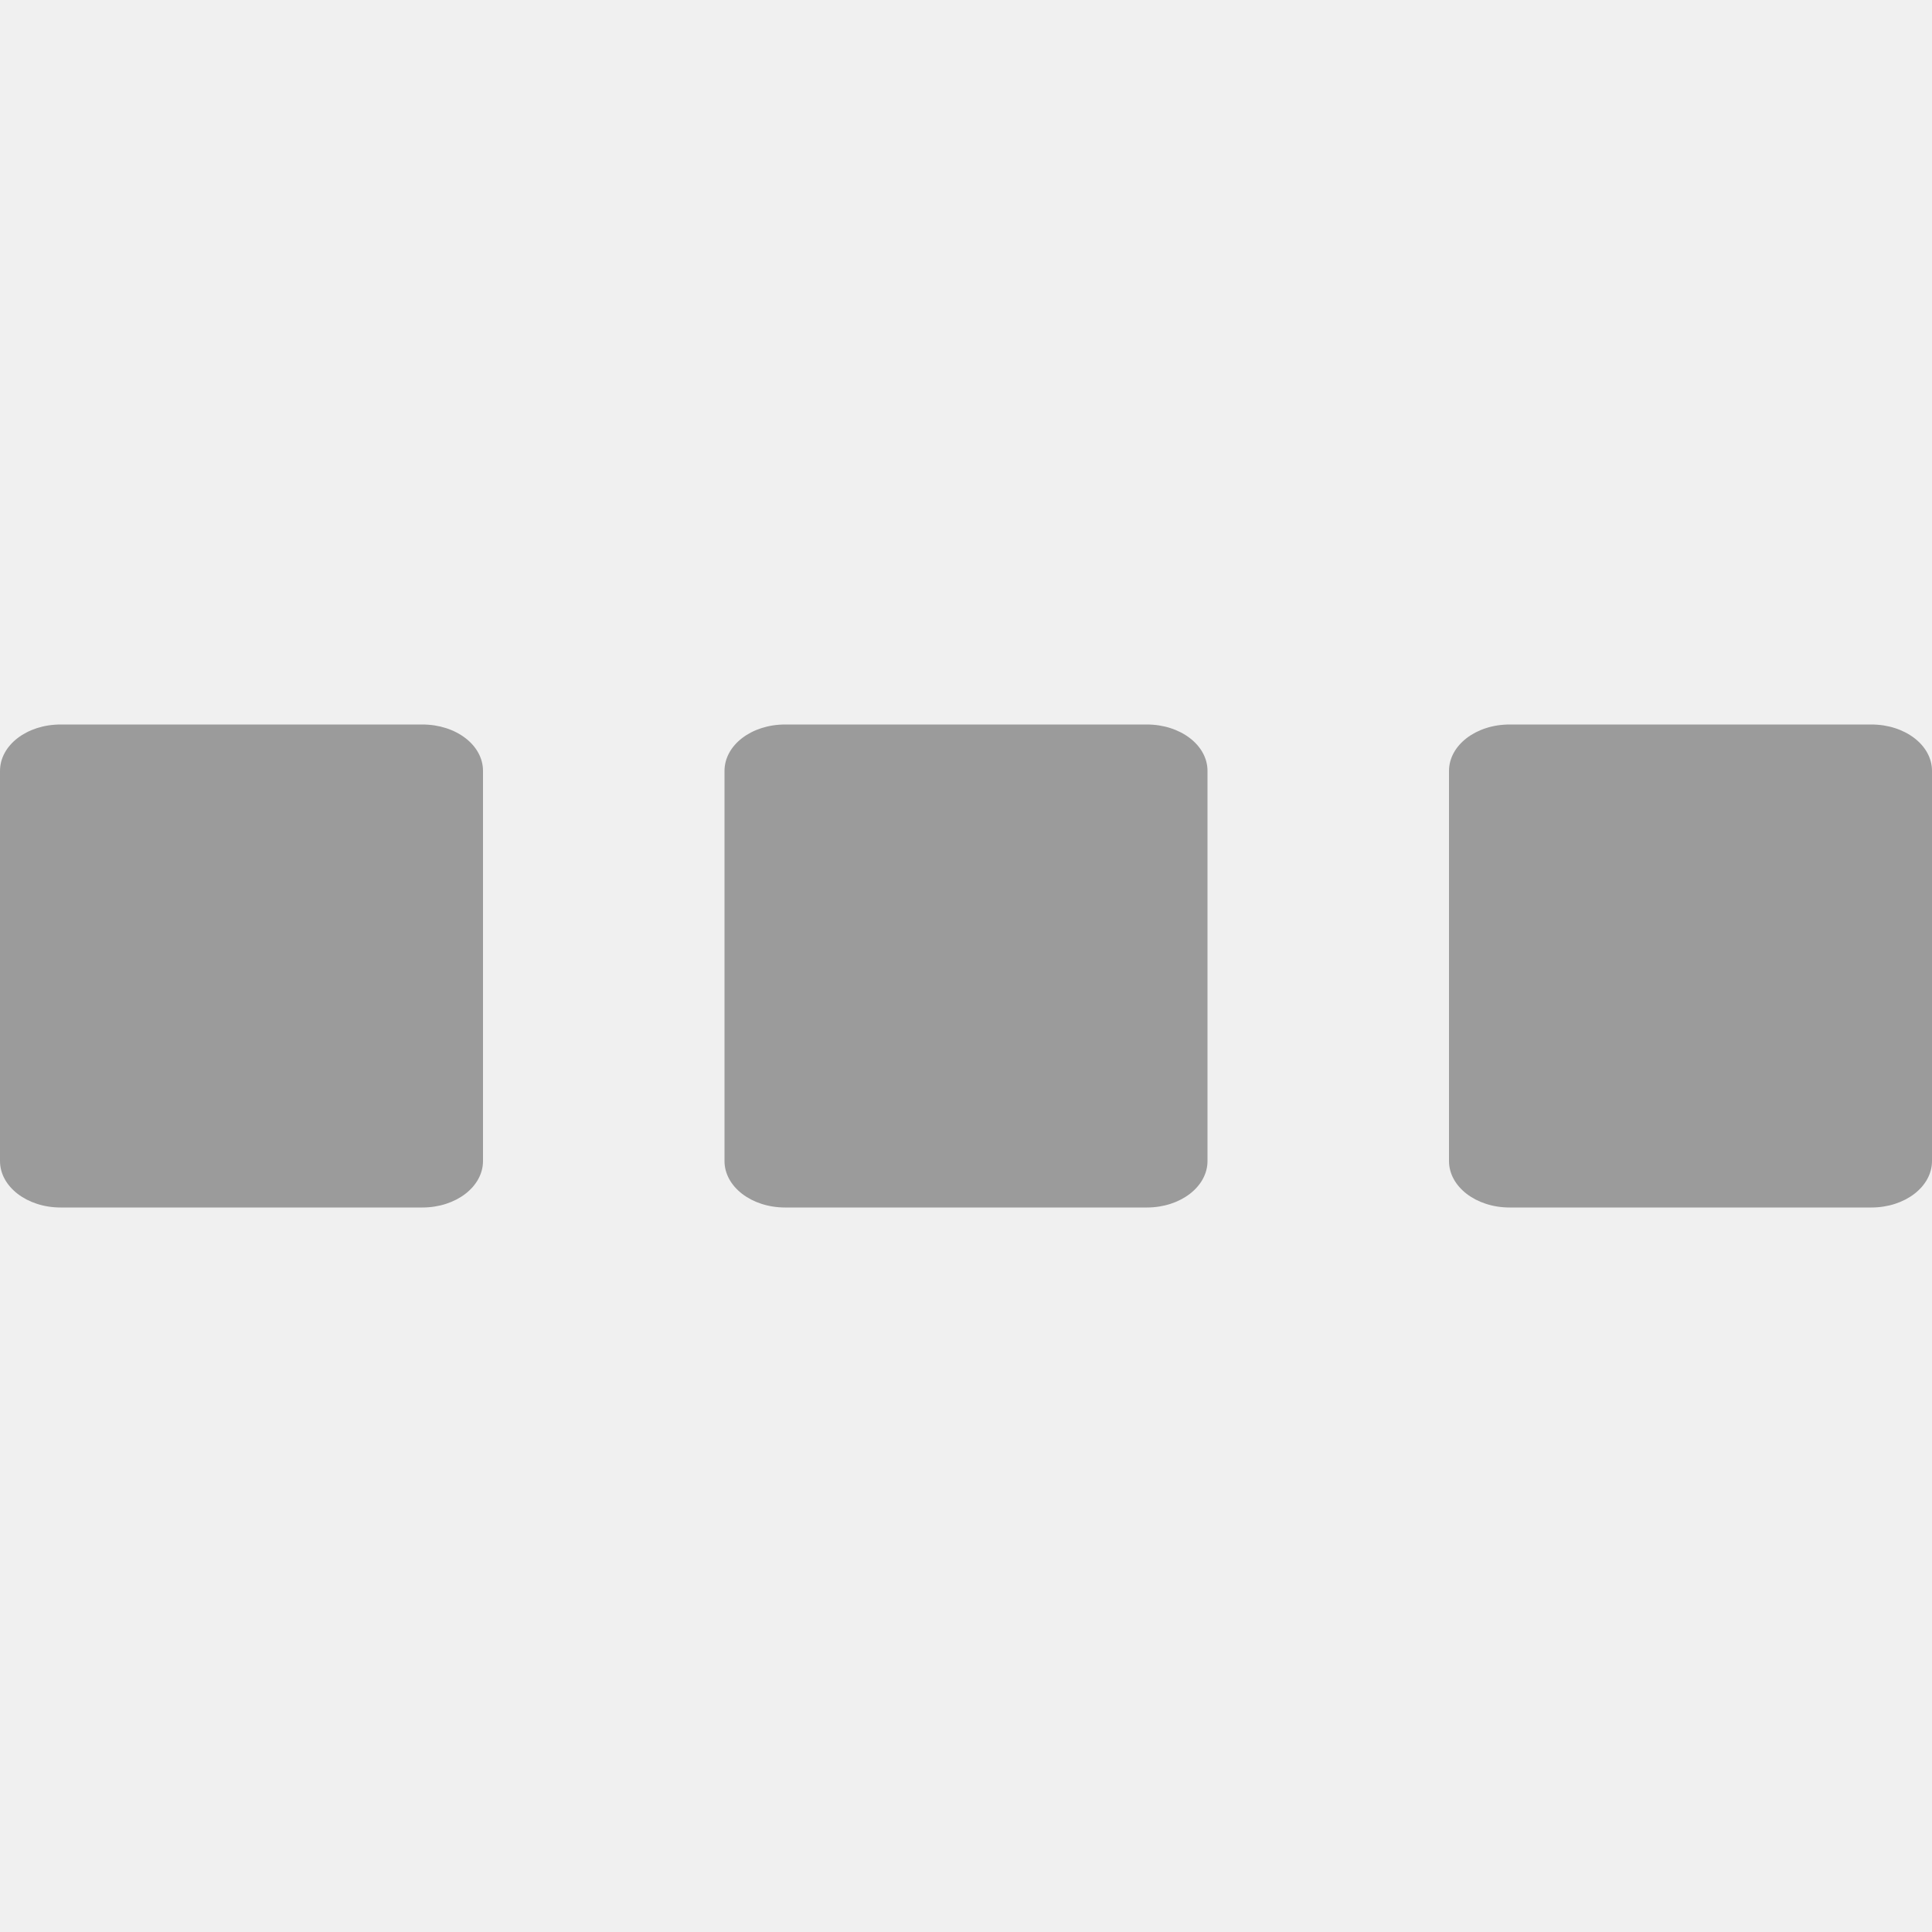
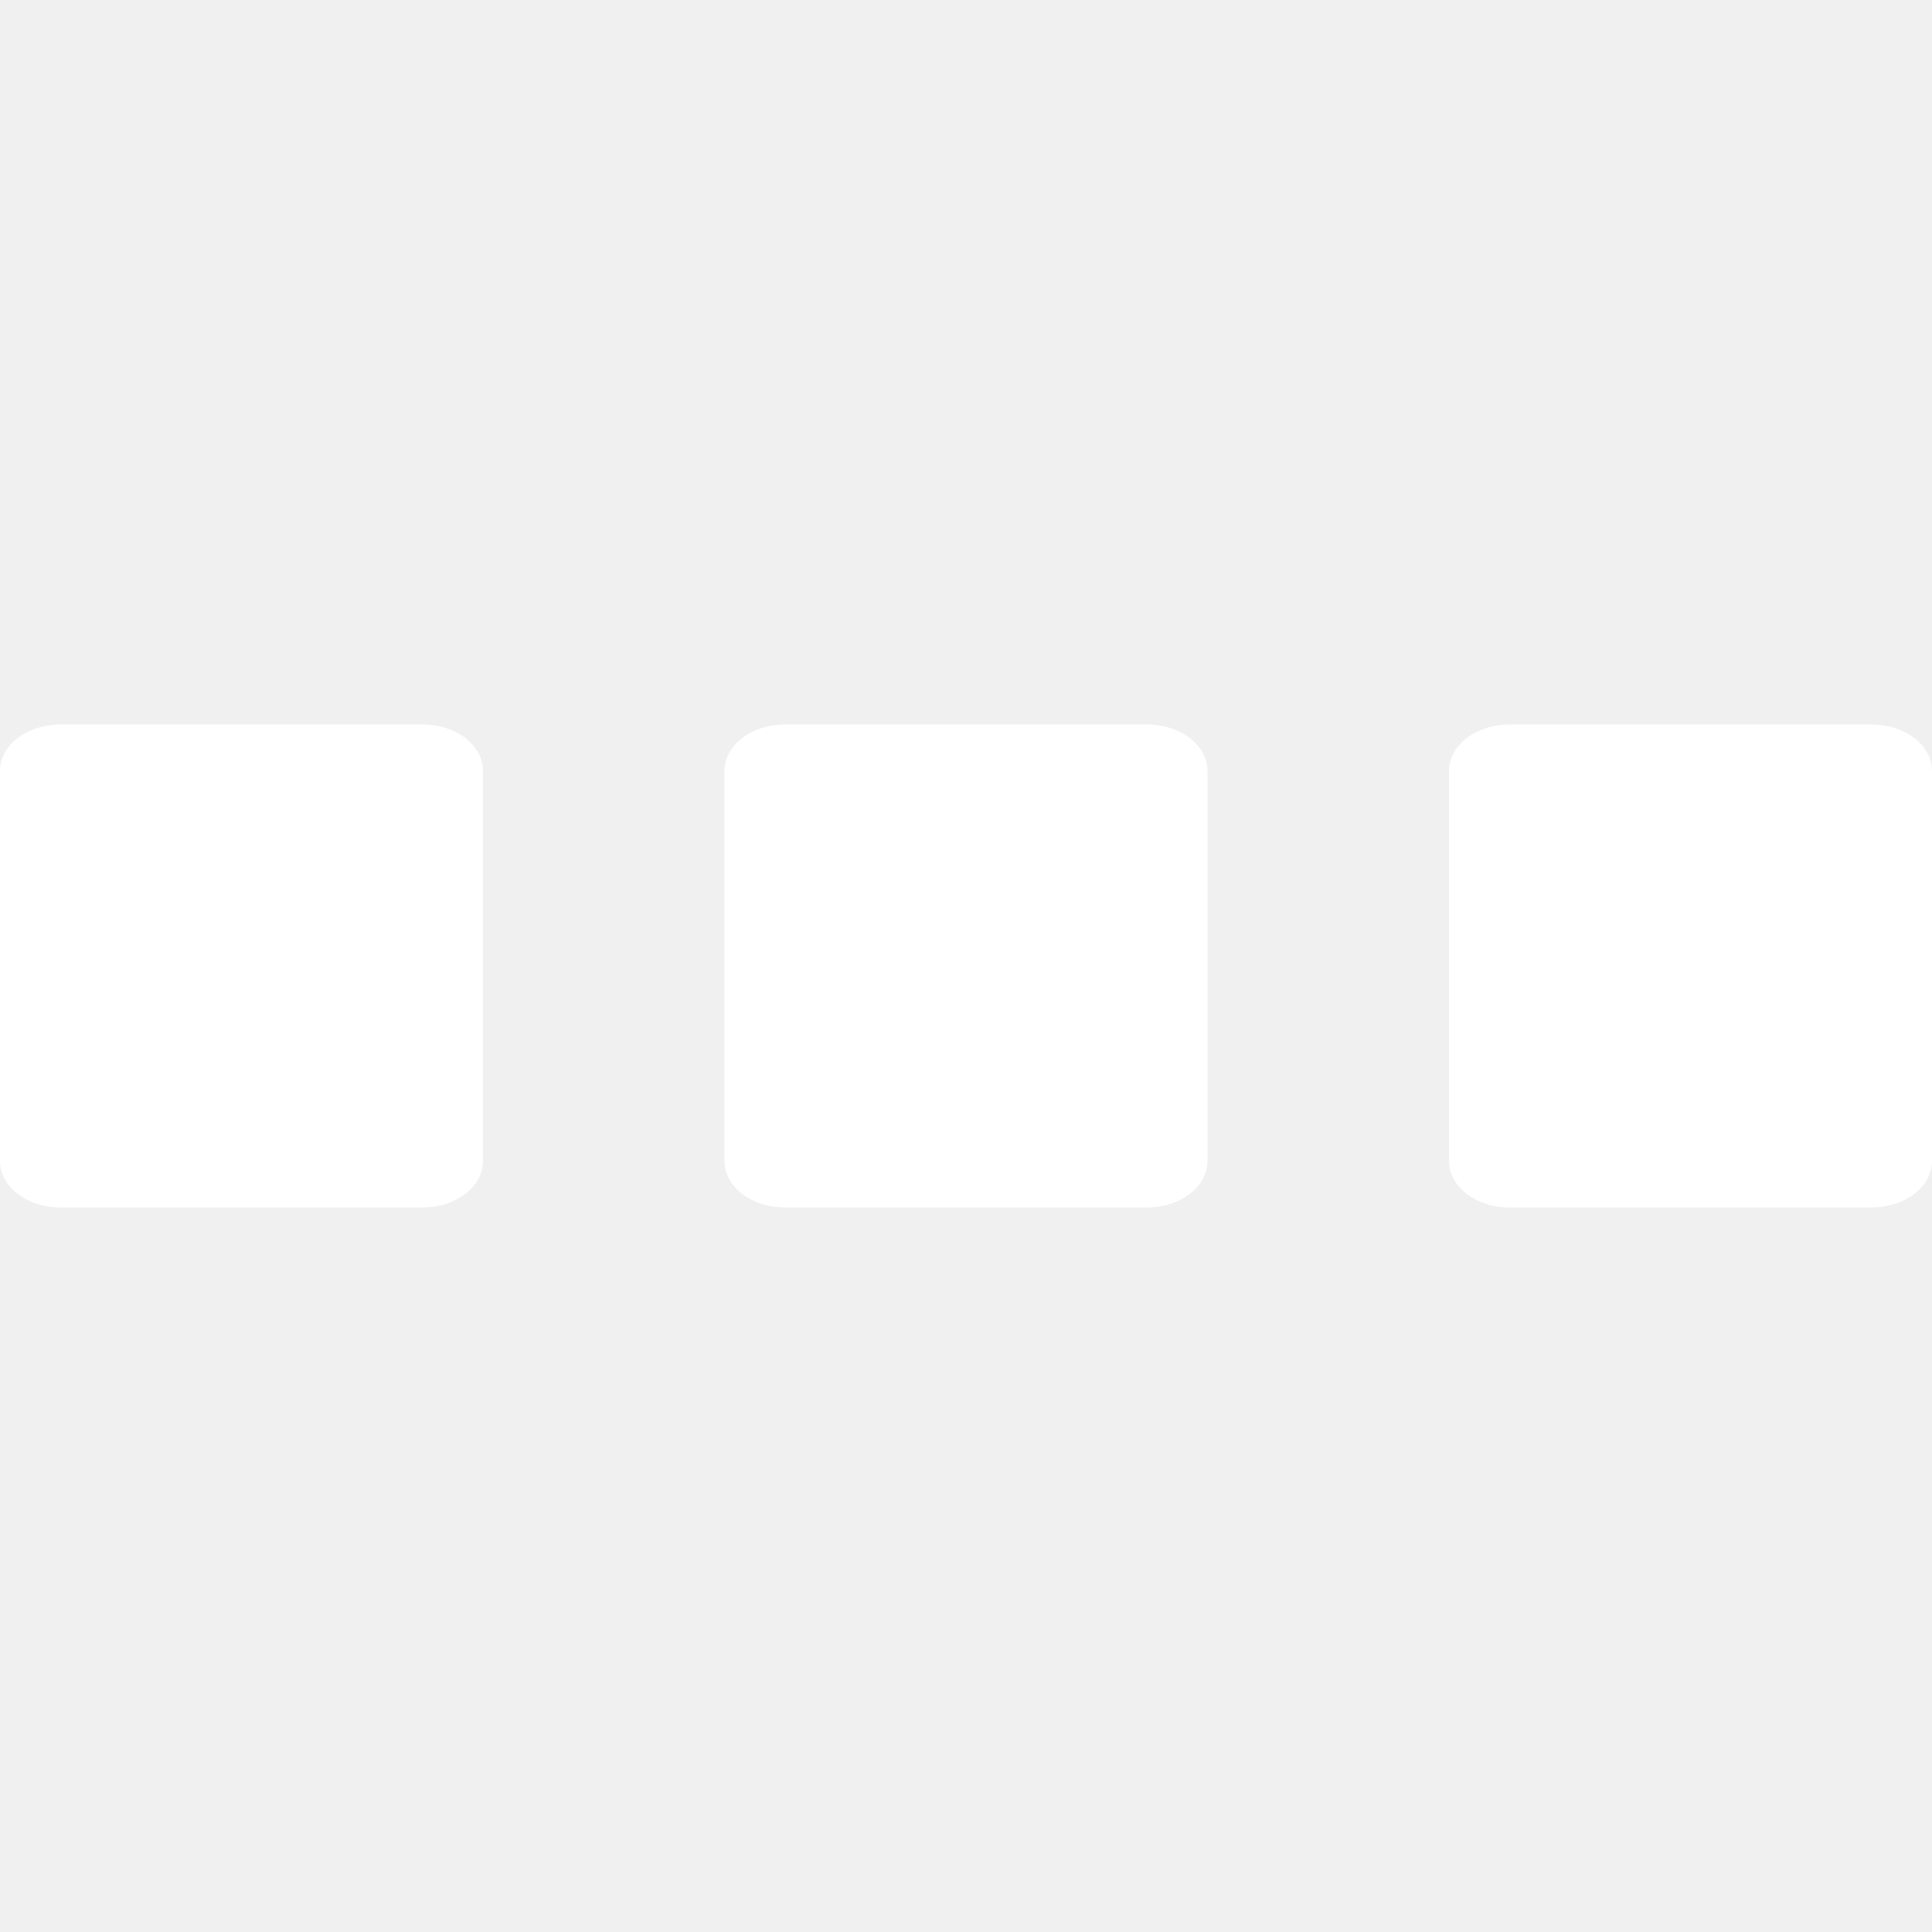
<svg xmlns="http://www.w3.org/2000/svg" width="16" height="16">
-   <g color="#000" fill="#9b9b9b">
+   <g color="#000" fill="#ffffff">
    <path d="M16 6.384v3.231c0 .213-.224.385-.502.385h-2.996c-.278 0-.502-.172-.502-.385v-3.23c0-.214.224-.385.502-.385h2.996c.278 0 .502.171.502.384zM10 6.384v3.231c0 .213-.224.385-.502.385H6.502C6.224 10 6 9.828 6 9.615v-3.23C6 6.17 6.224 6 6.502 6h2.996c.278 0 .502.171.502.384zM4 6.384v3.231c0 .213-.224.385-.502.385H.502C.224 10 0 9.828 0 9.615v-3.23C0 6.17.224 6 .502 6h2.996C3.776 6 4 6.17 4 6.384z" style="marker:none" overflow="visible" />
  </g>
</svg>
